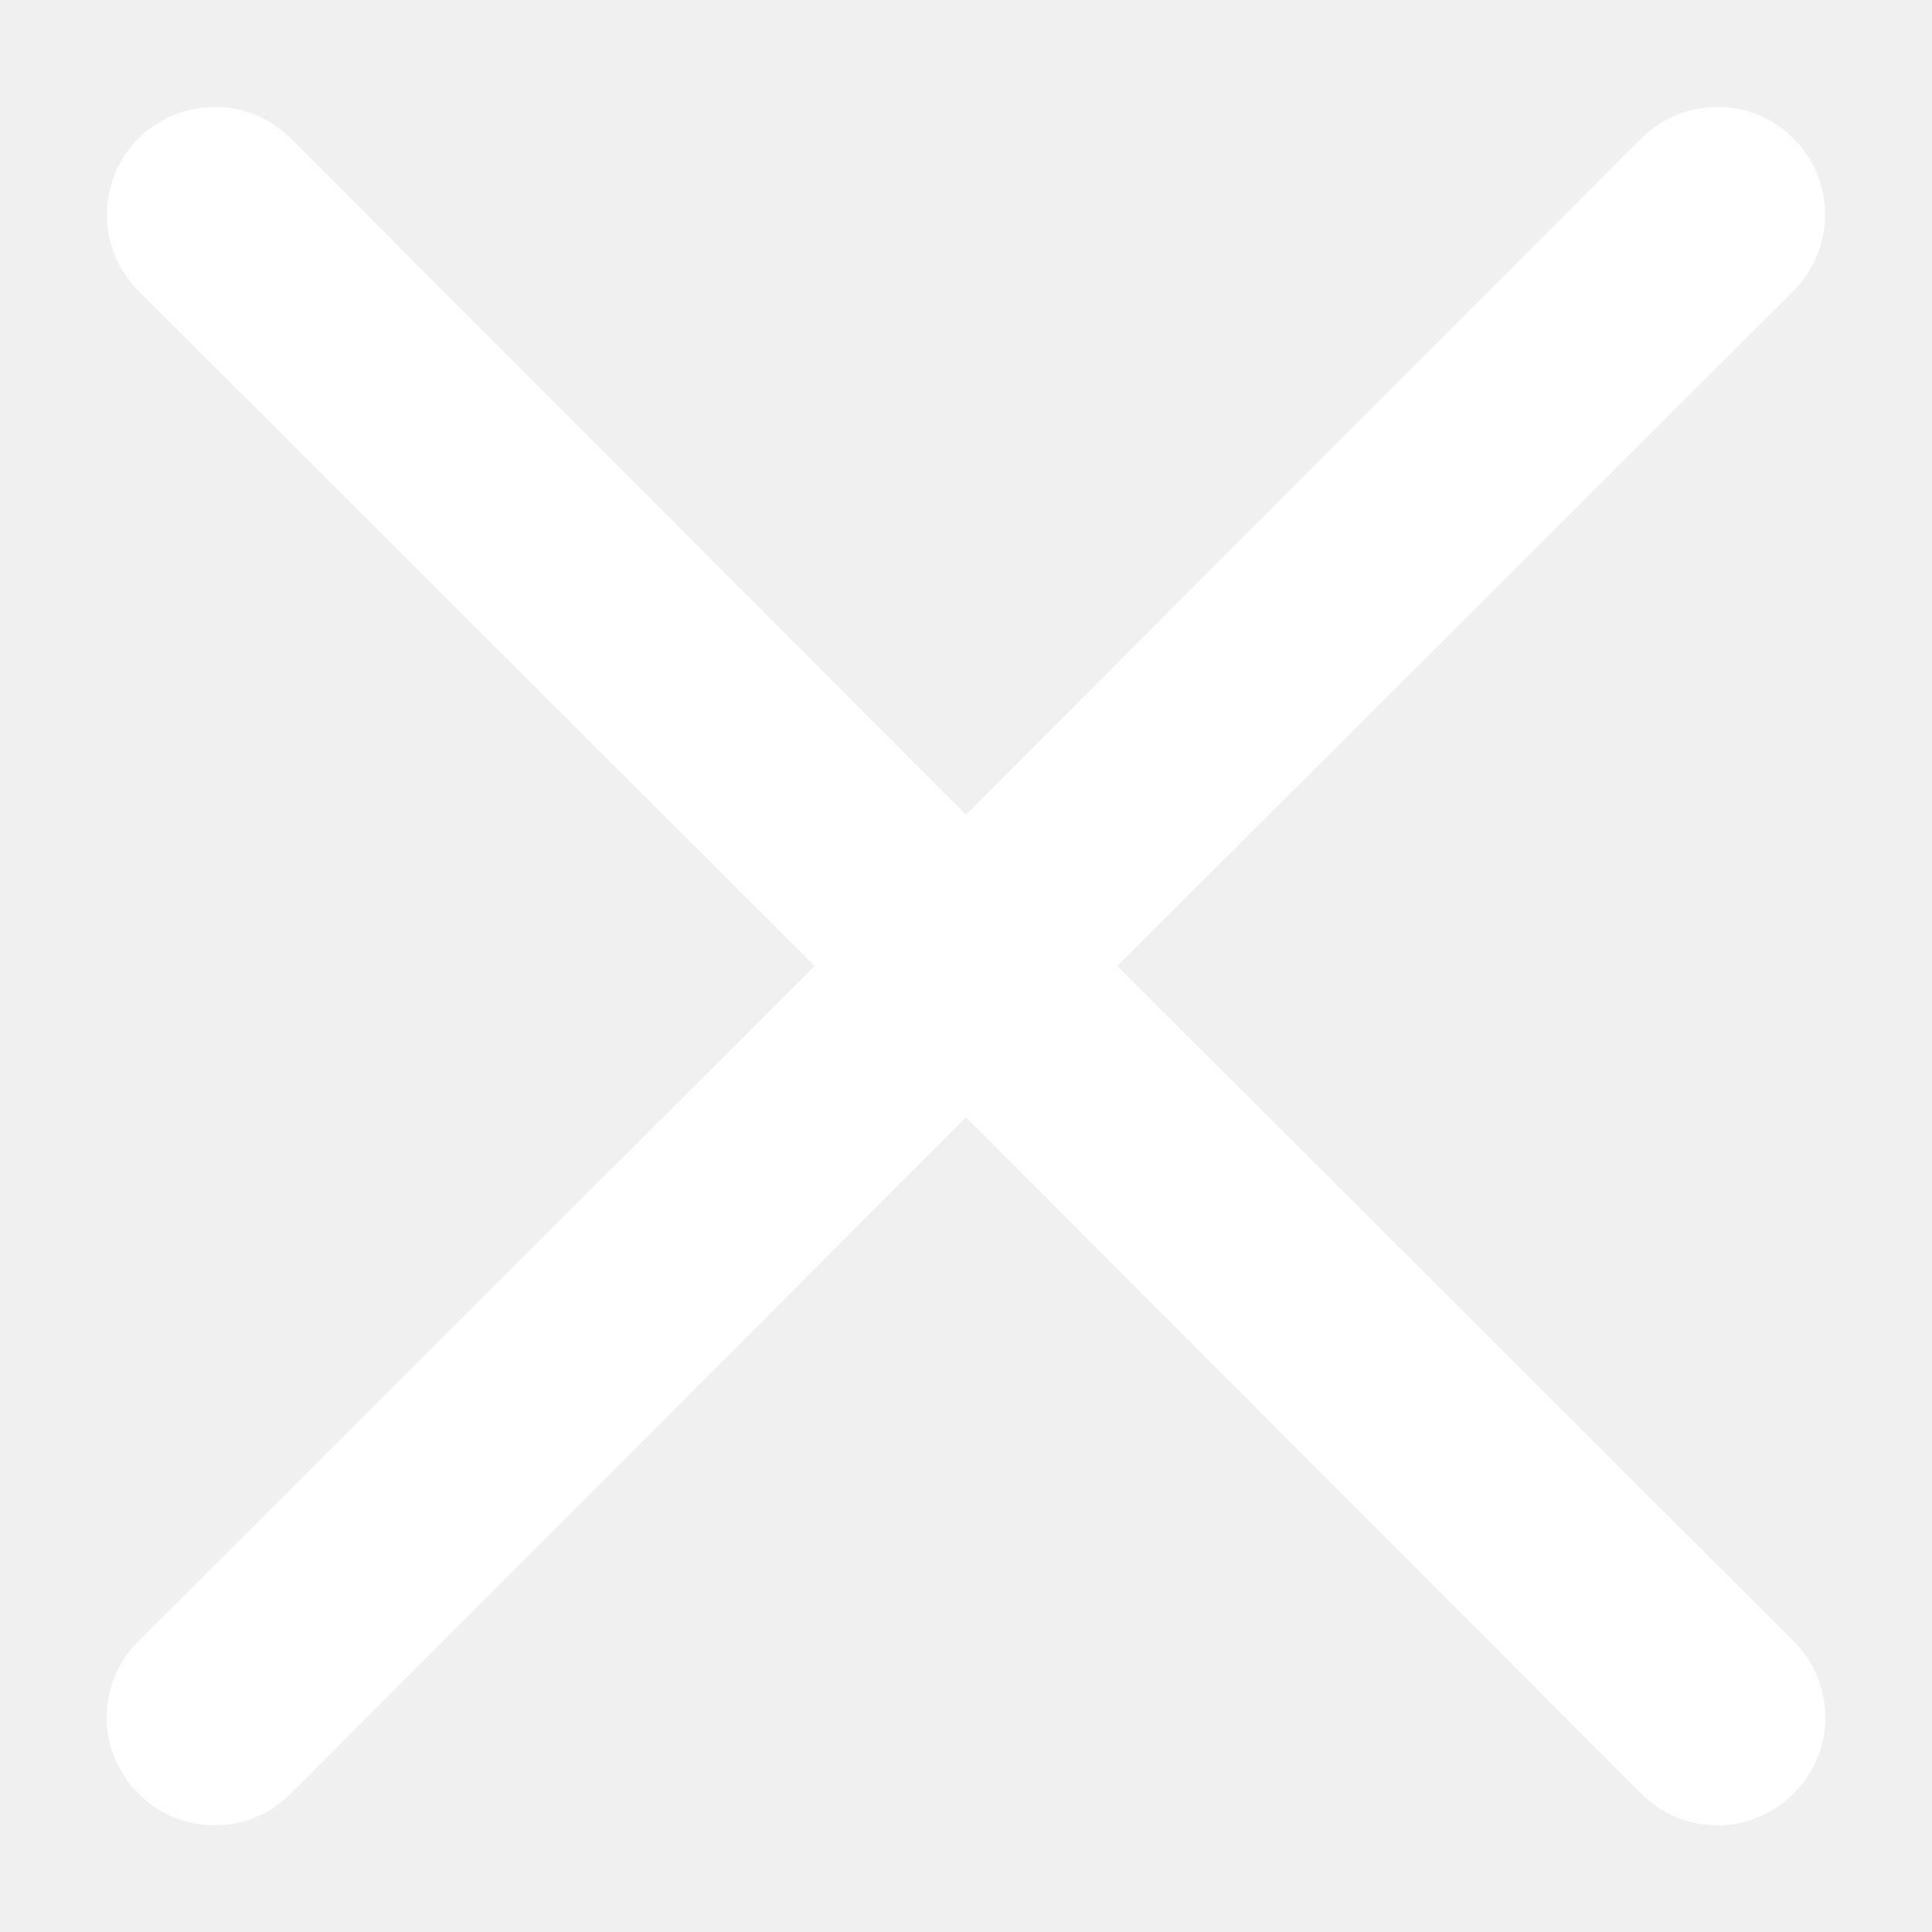
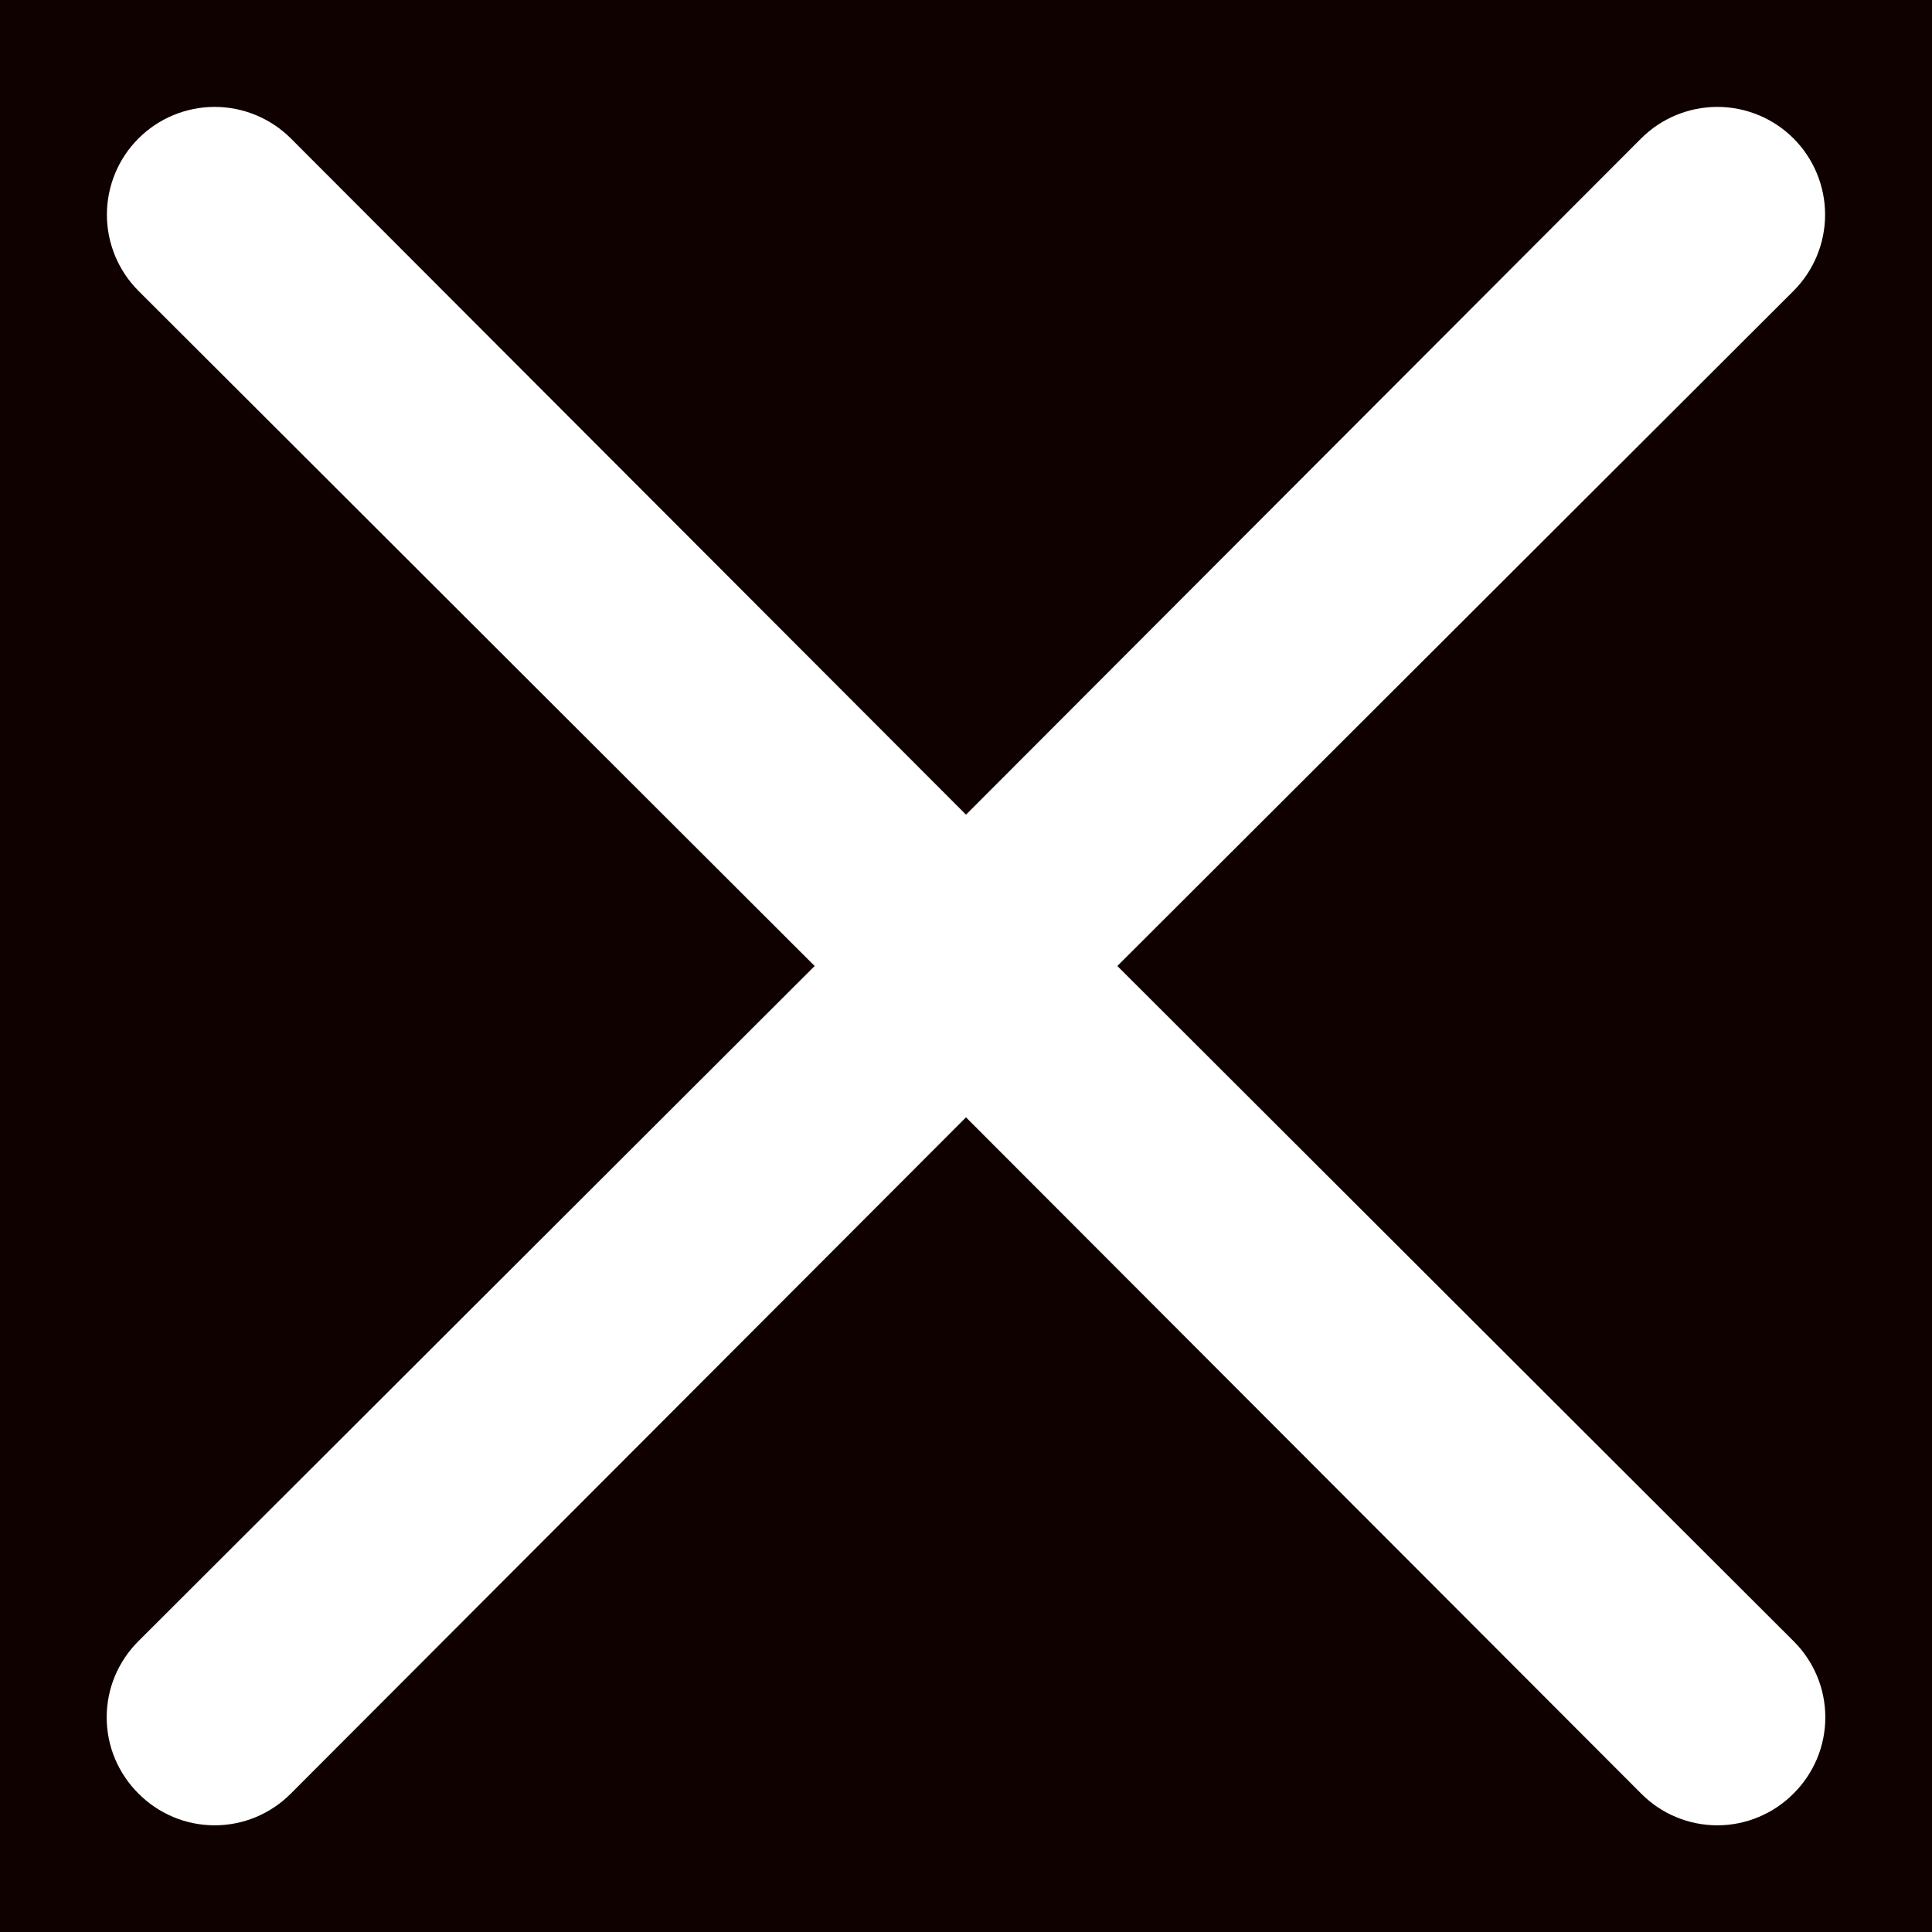
- <svg xmlns="http://www.w3.org/2000/svg" width="18" height="18" viewBox="0 0 18 18" fill="#FFF">
-   <path d="M10.41 9L16.71 2.71C16.898 2.522 17.004 2.266 17.004 2C17.004 1.734 16.898 1.478 16.71 1.29C16.522 1.102 16.266 0.996 16 0.996C15.734 0.996 15.478 1.102 15.29 1.29L9 7.59L2.71 1.29C2.522 1.102 2.266 0.996 2 0.996C1.734 0.996 1.478 1.102 1.29 1.29C1.102 1.478 0.996 1.734 0.996 2C0.996 2.266 1.102 2.522 1.29 2.71L7.59 9L1.29 15.29C1.196 15.383 1.122 15.494 1.071 15.615C1.02 15.737 0.994 15.868 0.994 16C0.994 16.132 1.02 16.263 1.071 16.385C1.122 16.506 1.196 16.617 1.29 16.71C1.383 16.804 1.494 16.878 1.615 16.929C1.737 16.98 1.868 17.006 2 17.006C2.132 17.006 2.263 16.98 2.385 16.929C2.506 16.878 2.617 16.804 2.71 16.71L9 10.41L15.29 16.71C15.383 16.804 15.493 16.878 15.615 16.929C15.737 16.98 15.868 17.006 16 17.006C16.132 17.006 16.263 16.98 16.384 16.929C16.506 16.878 16.617 16.804 16.71 16.71C16.804 16.617 16.878 16.506 16.929 16.385C16.98 16.263 17.006 16.132 17.006 16C17.006 15.868 16.98 15.737 16.929 15.615C16.878 15.494 16.804 15.383 16.71 15.29L10.41 9Z" fill="#FFFFFF" />
+ <svg xmlns="http://www.w3.org/2000/svg" width="18" height="18" viewBox="0 0 18 18" fill="none">
+   <g clip-path="url(#clip0_1_3)">
+     <rect width="18" height="18" fill="#100101" />
+     <path d="M10.41 9L16.71 2.71C16.898 2.522 17.004 2.266 17.004 2C17.004 1.734 16.898 1.478 16.71 1.29C16.522 1.102 16.266 0.996 16 0.996C15.734 0.996 15.478 1.102 15.29 1.29L9 7.59L2.71 1.29C2.522 1.102 2.266 0.996 2 0.996C1.734 0.996 1.478 1.102 1.29 1.29C1.102 1.478 0.996 1.734 0.996 2C0.996 2.266 1.102 2.522 1.29 2.71L7.59 9L1.29 15.29C1.196 15.383 1.122 15.494 1.071 15.615C1.02 15.737 0.994 15.868 0.994 16C0.994 16.132 1.02 16.263 1.071 16.385C1.122 16.506 1.196 16.617 1.29 16.71C1.383 16.804 1.494 16.878 1.615 16.929C1.737 16.98 1.868 17.006 2 17.006C2.132 17.006 2.263 16.98 2.385 16.929C2.506 16.878 2.617 16.804 2.71 16.71L9 10.41L15.29 16.71C15.383 16.804 15.493 16.878 15.615 16.929C15.737 16.98 15.868 17.006 16 17.006C16.132 17.006 16.263 16.98 16.384 16.929C16.506 16.878 16.617 16.804 16.71 16.71C16.804 16.617 16.878 16.506 16.929 16.385C16.98 16.263 17.006 16.132 17.006 16C17.006 15.868 16.98 15.737 16.929 15.615C16.878 15.494 16.804 15.383 16.71 15.29L10.41 9Z" fill="white" />
+   </g>
+   <defs>
+     <clipPath id="clip0_1_3">
+       <rect width="18" height="18" fill="white" />
+     </clipPath>
+   </defs>
</svg>
